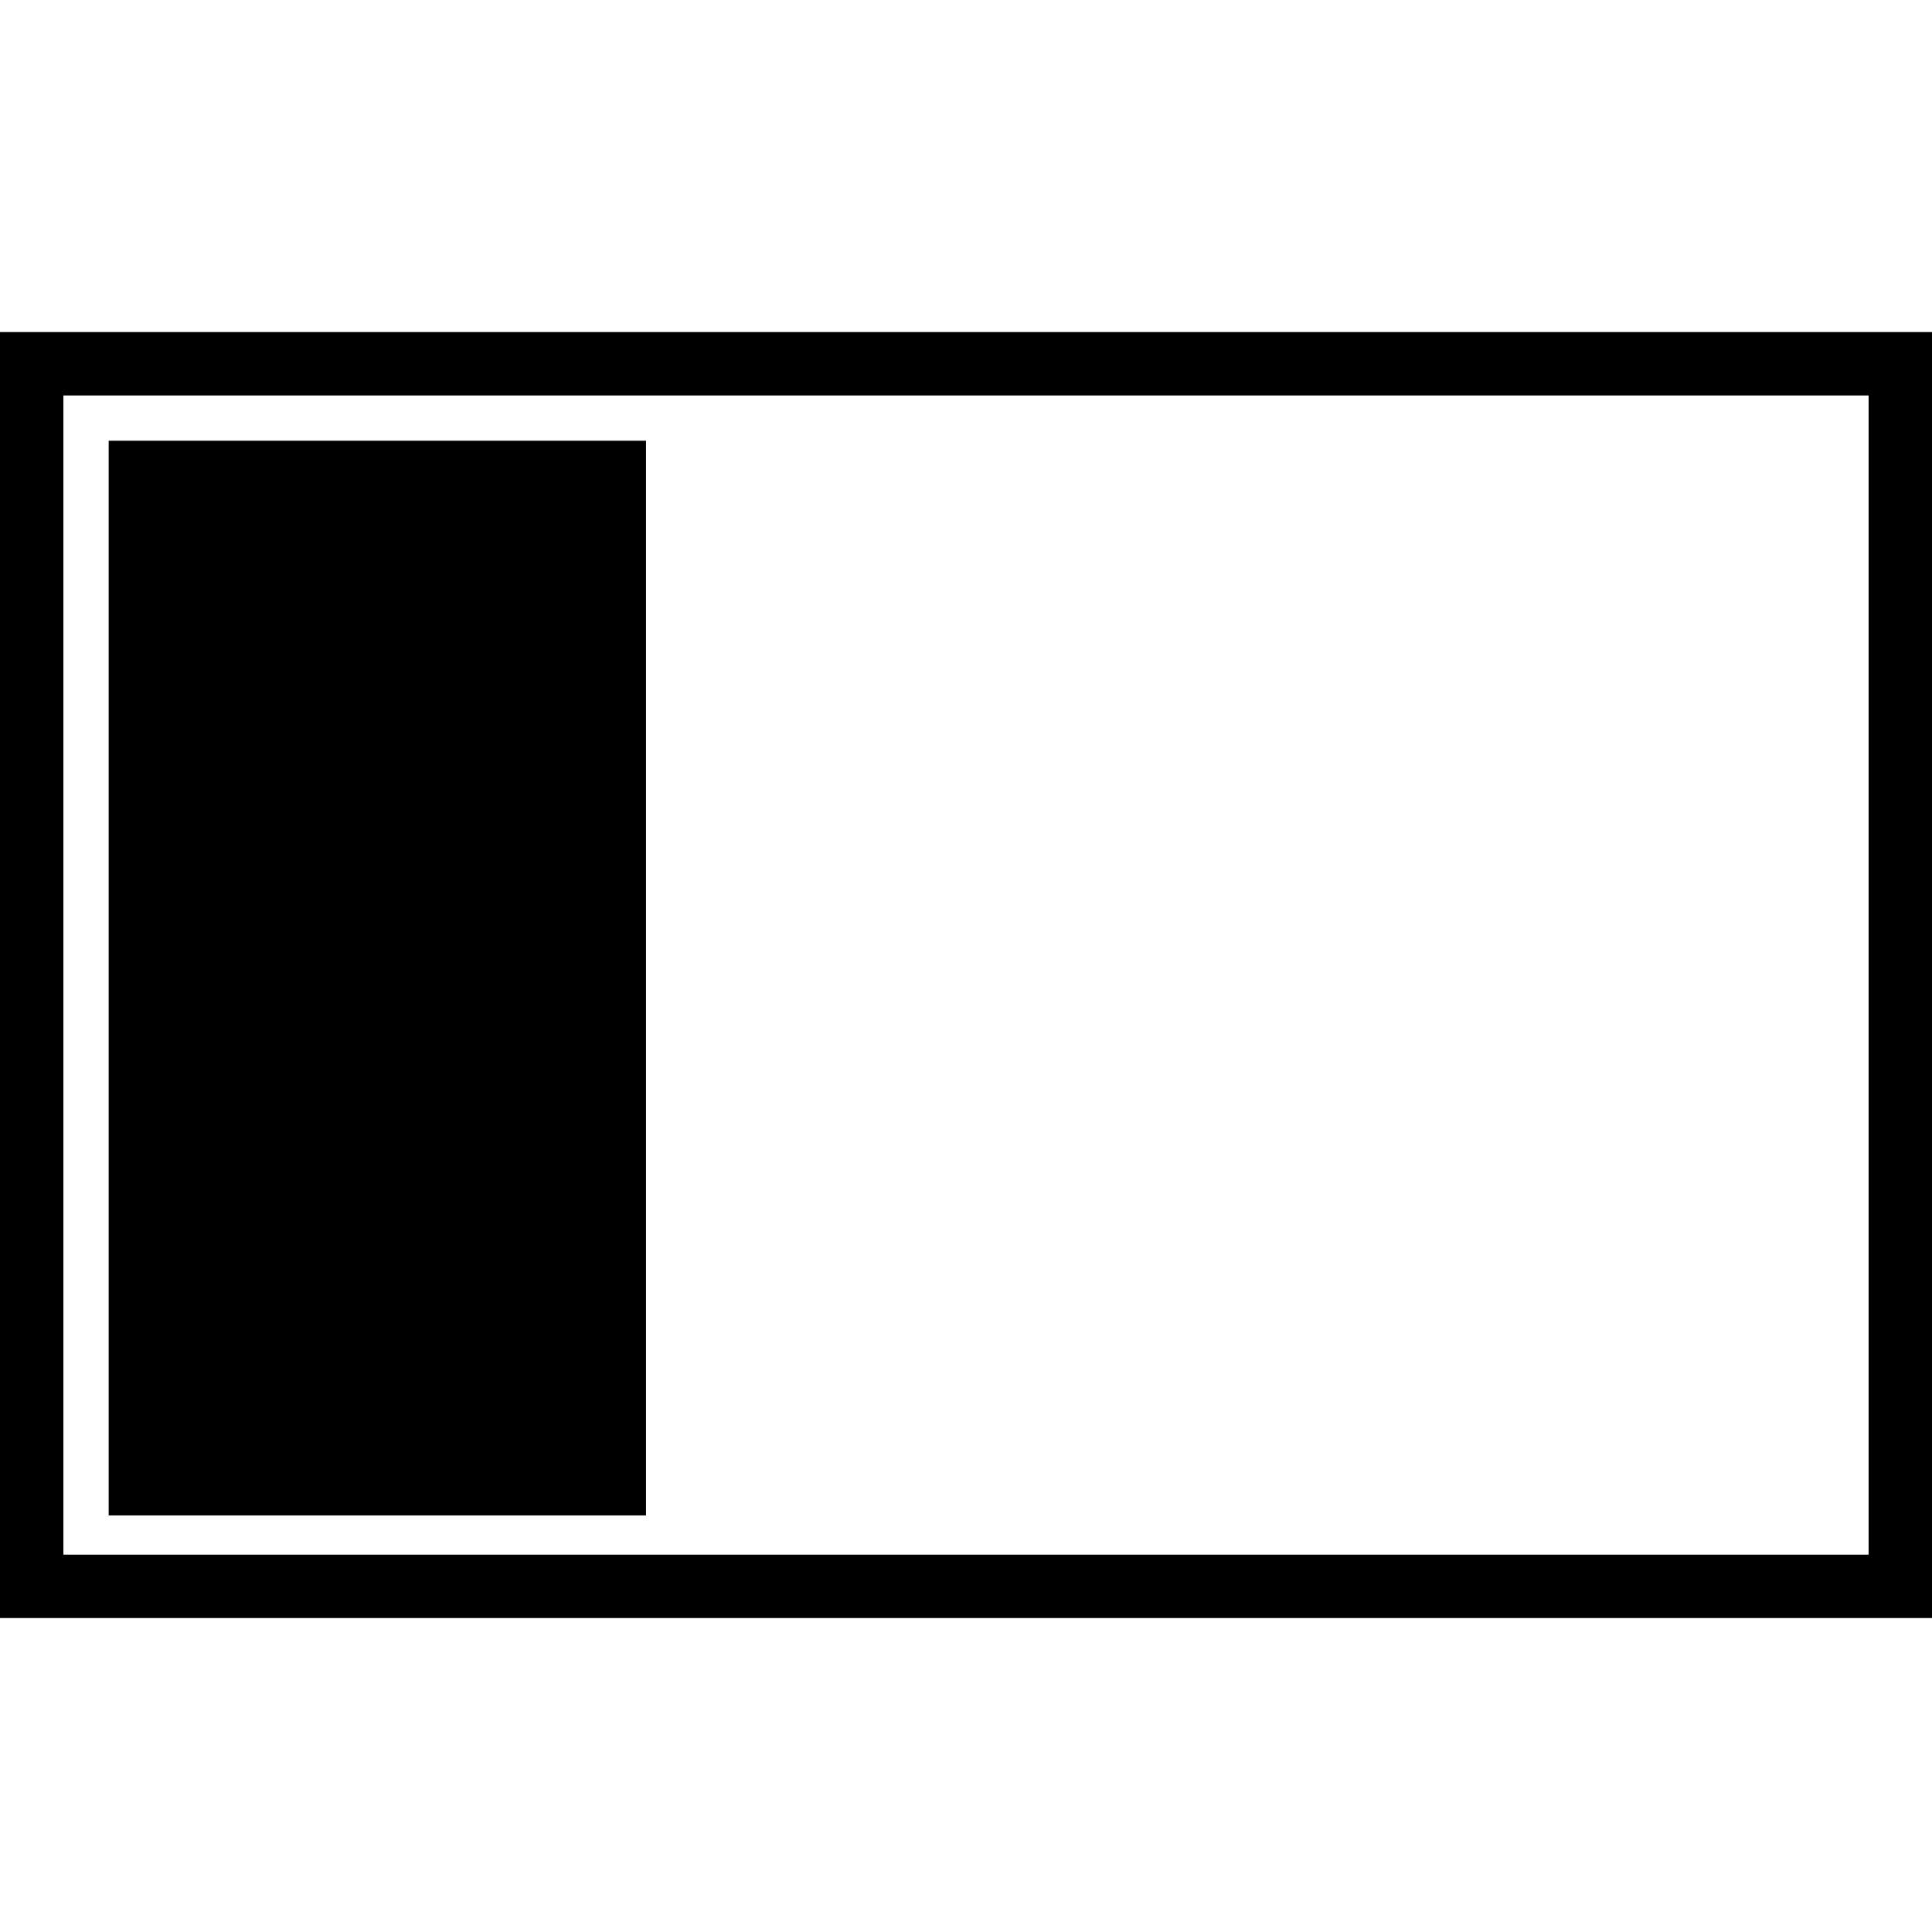
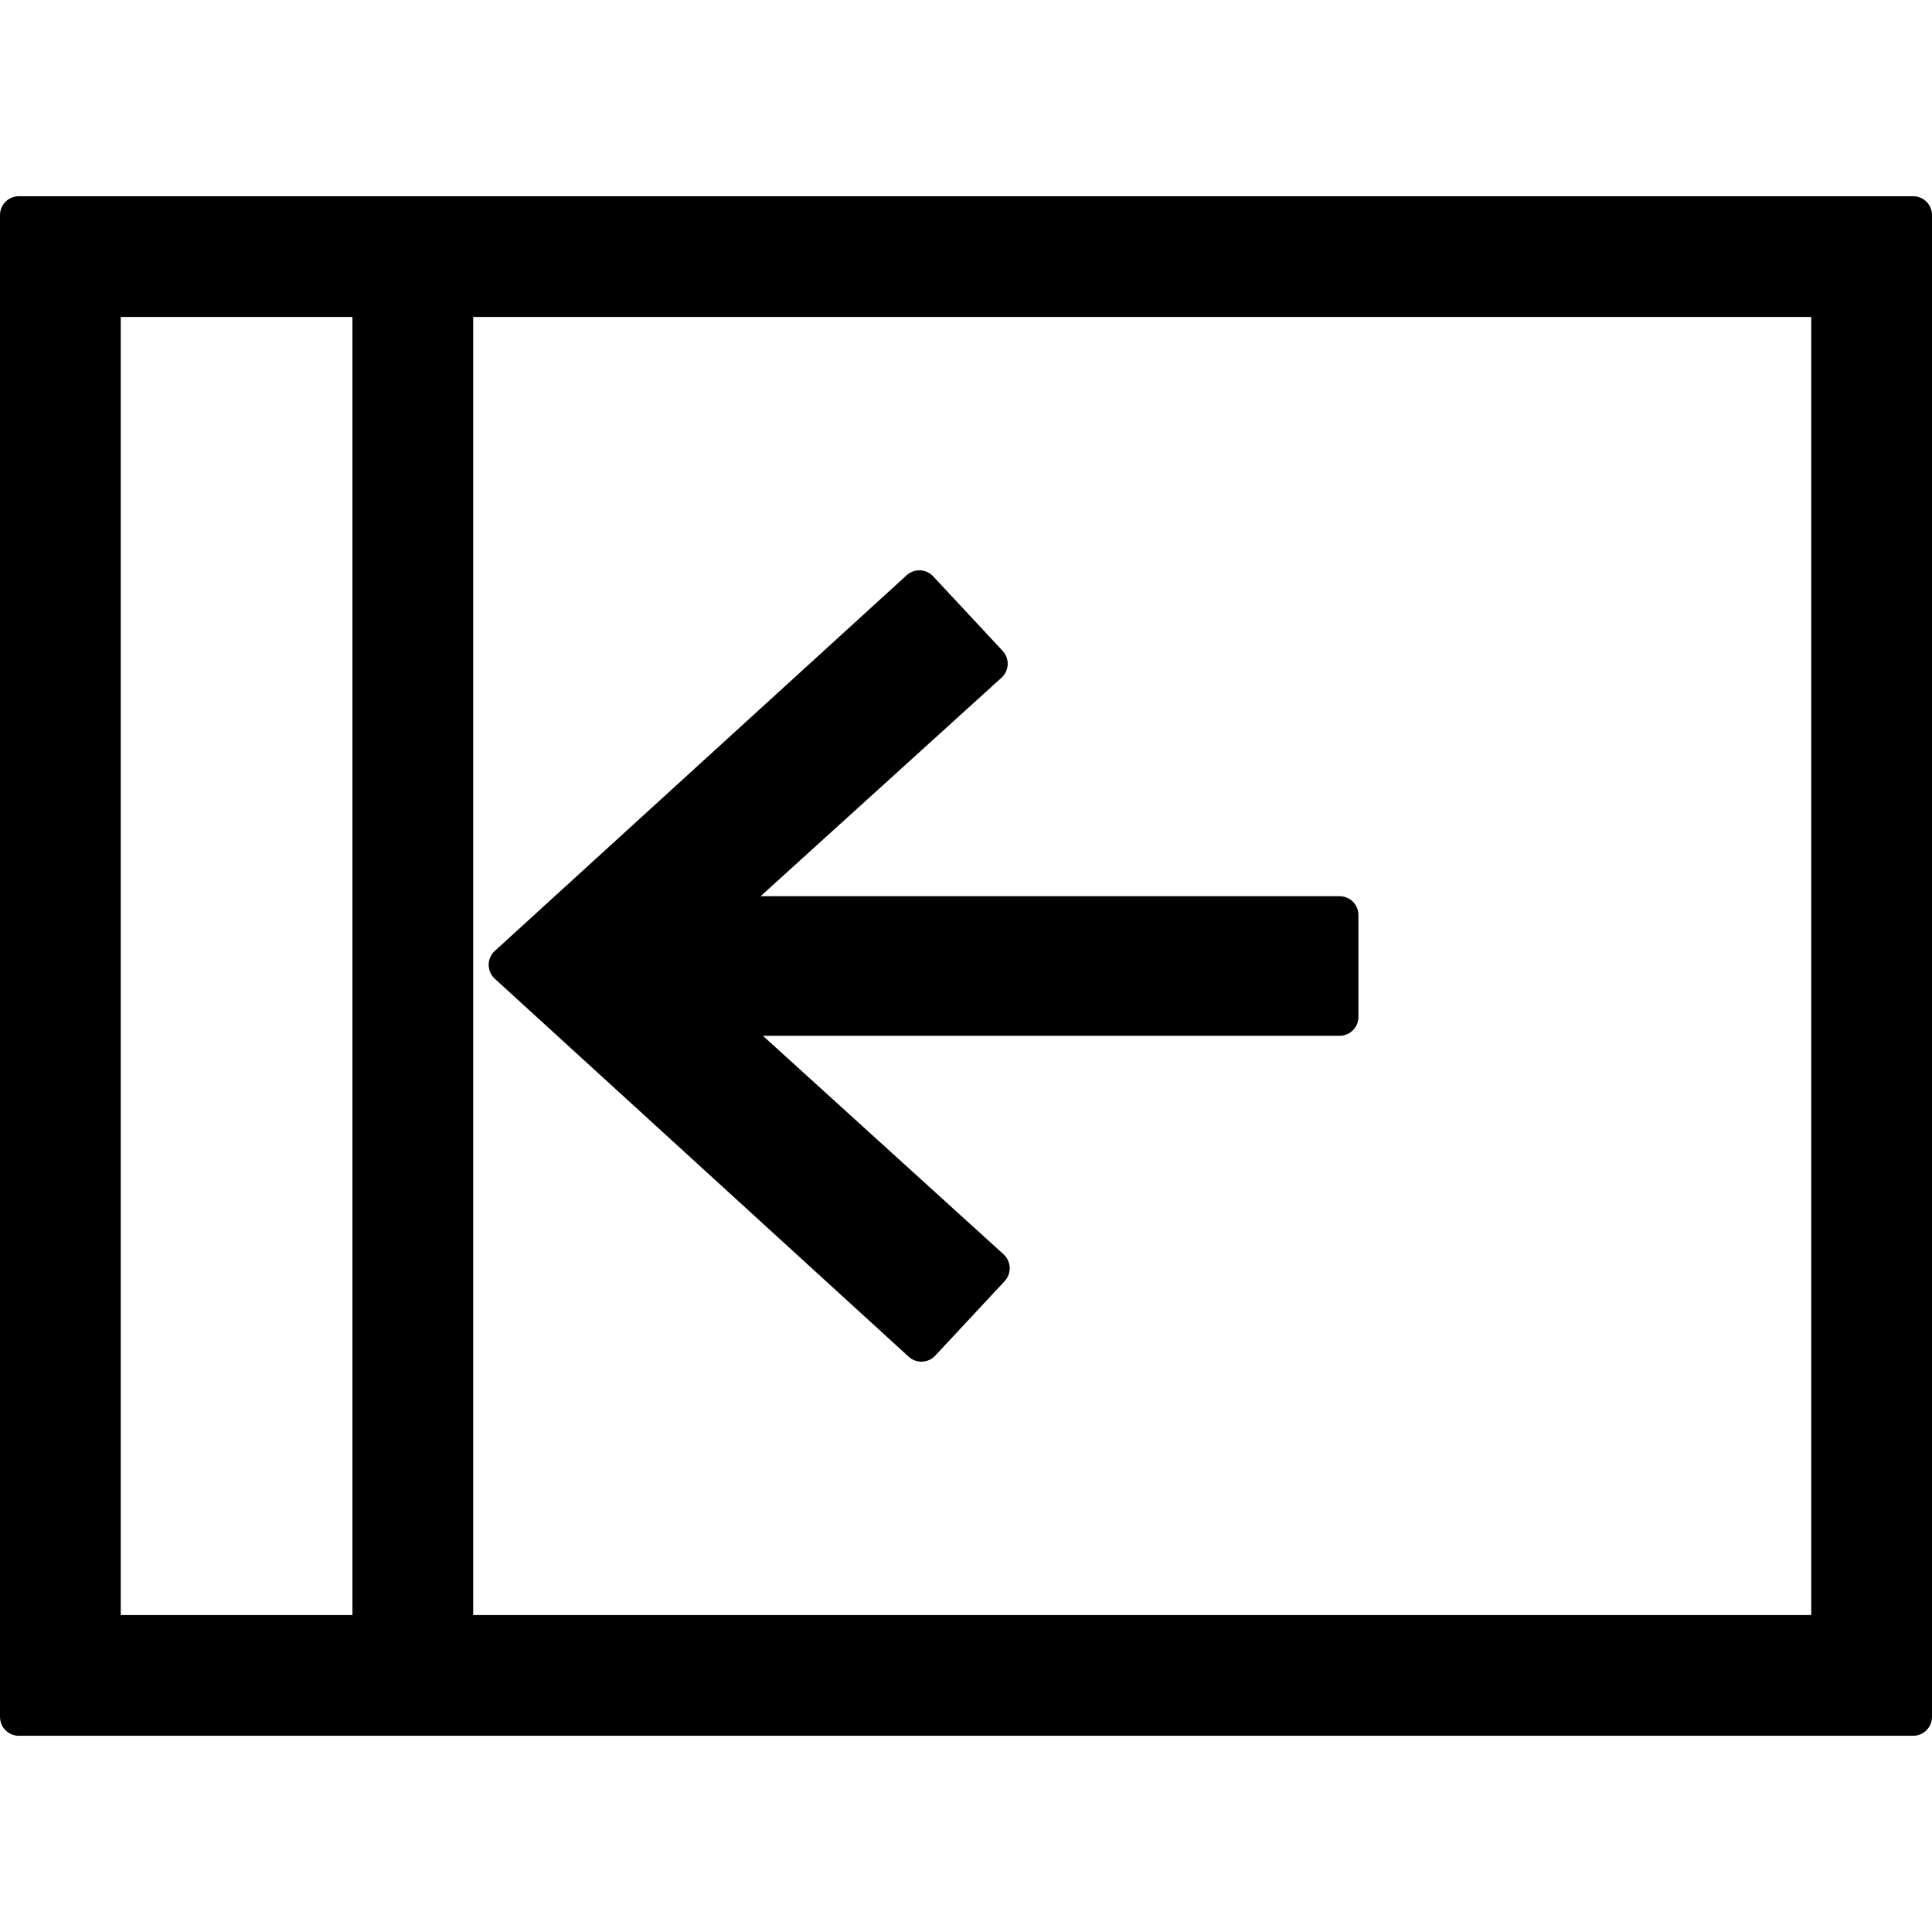
- <svg xmlns="http://www.w3.org/2000/svg" version="1.1" id="Layer_1" x="0px" y="0px" viewBox="0 0 64 64" style="enable-background:new 0 0 64 64;" xml:space="preserve">
-   <style type="text/css">
- 	.st0{fill:none;}
- </style>
-   <path d="M61.9,13.1v38.4H2.1V13.1H61.9 M64,11H0v42.6h64V11z" />
-   <rect x="3.6" y="14.6" width="17.8" height="35.6" />
+ <svg xmlns="http://www.w3.org/2000/svg" id="Layer_1" data-name="Layer 1" viewBox="0 0 512 512">
+   <path d="M507,52H5a5,5,0,0,0-5,5V455a5,5,0,0,0,5,5H507a5,5,0,0,0,5-5V57A5,5,0,0,0,507,52ZM93.4,428H32V84H93.4ZM480,428H125.4V84H480Z" />
+   <path d="M240.83,359.56a5,5,0,0,0,7-.28l18.42-19.77a5,5,0,0,0-.3-7.11l-63.77-57.9H355a5,5,0,0,0,5-5v-27a5,5,0,0,0-5-5H201.57l63.84-57.9a5,5,0,0,0,.3-7.11l-18.42-19.77a5,5,0,0,0-7-.29L131.13,252a5,5,0,0,0,0,7.38Z" />
</svg>
